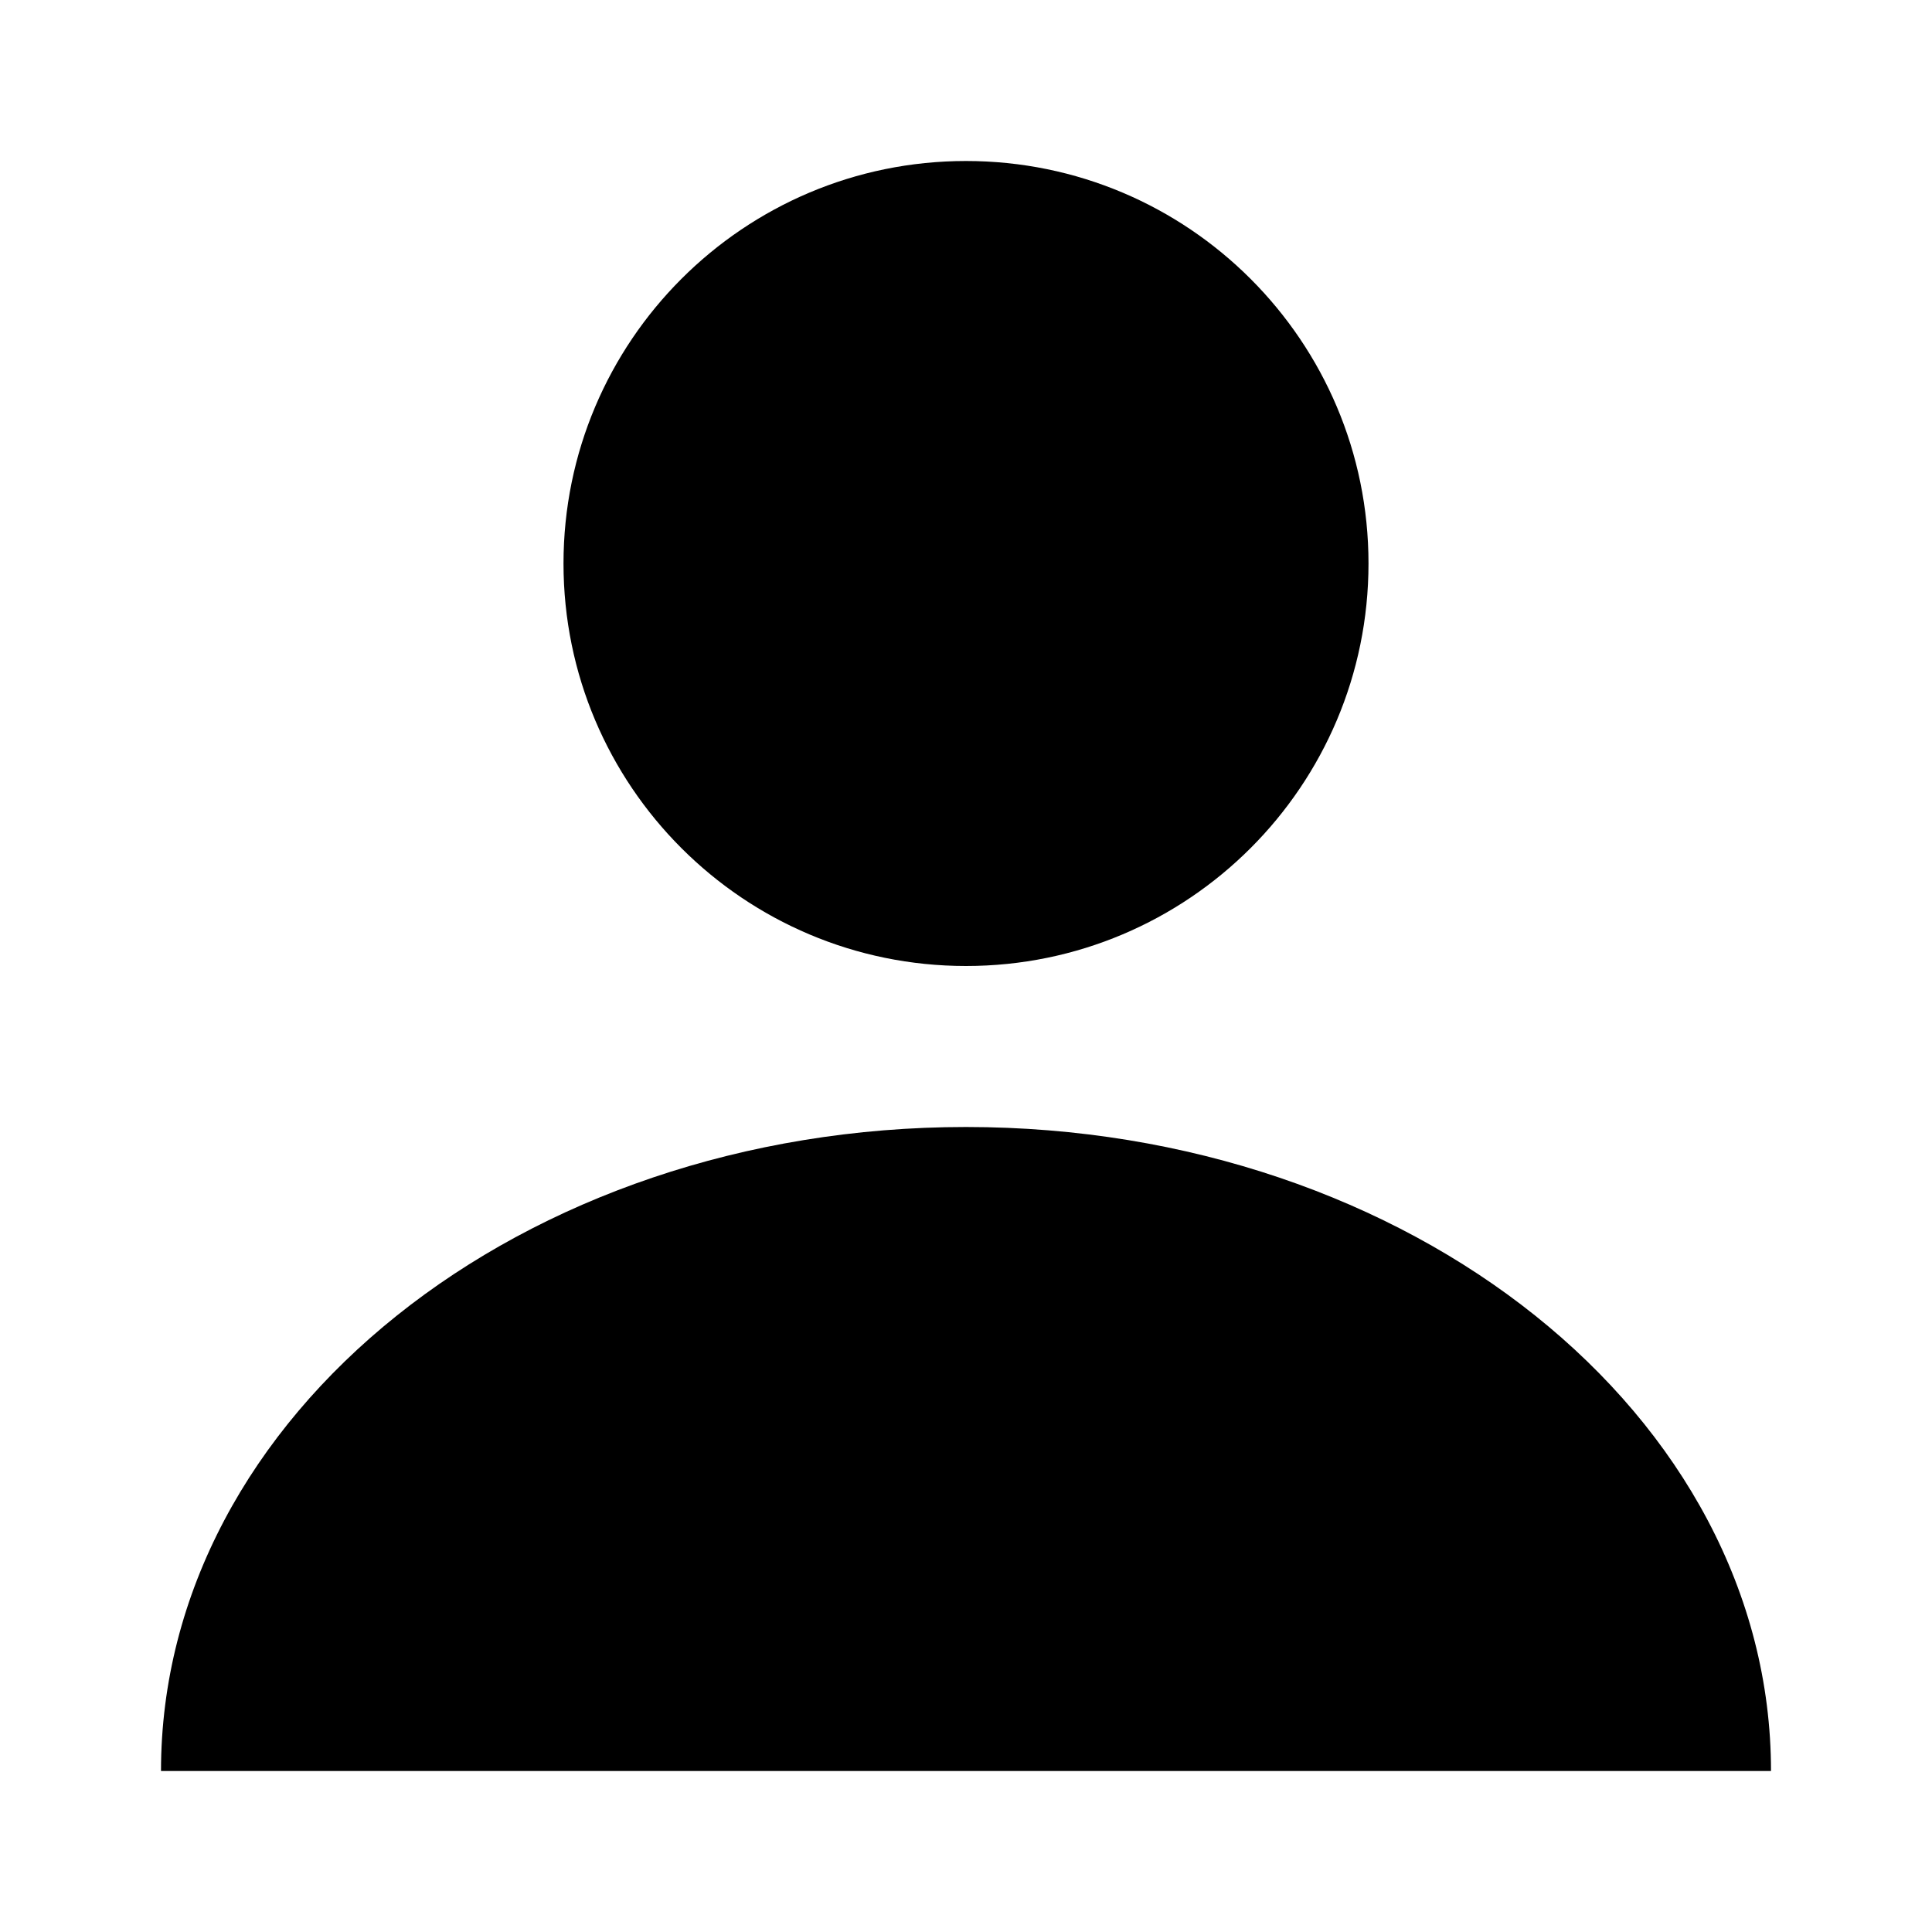
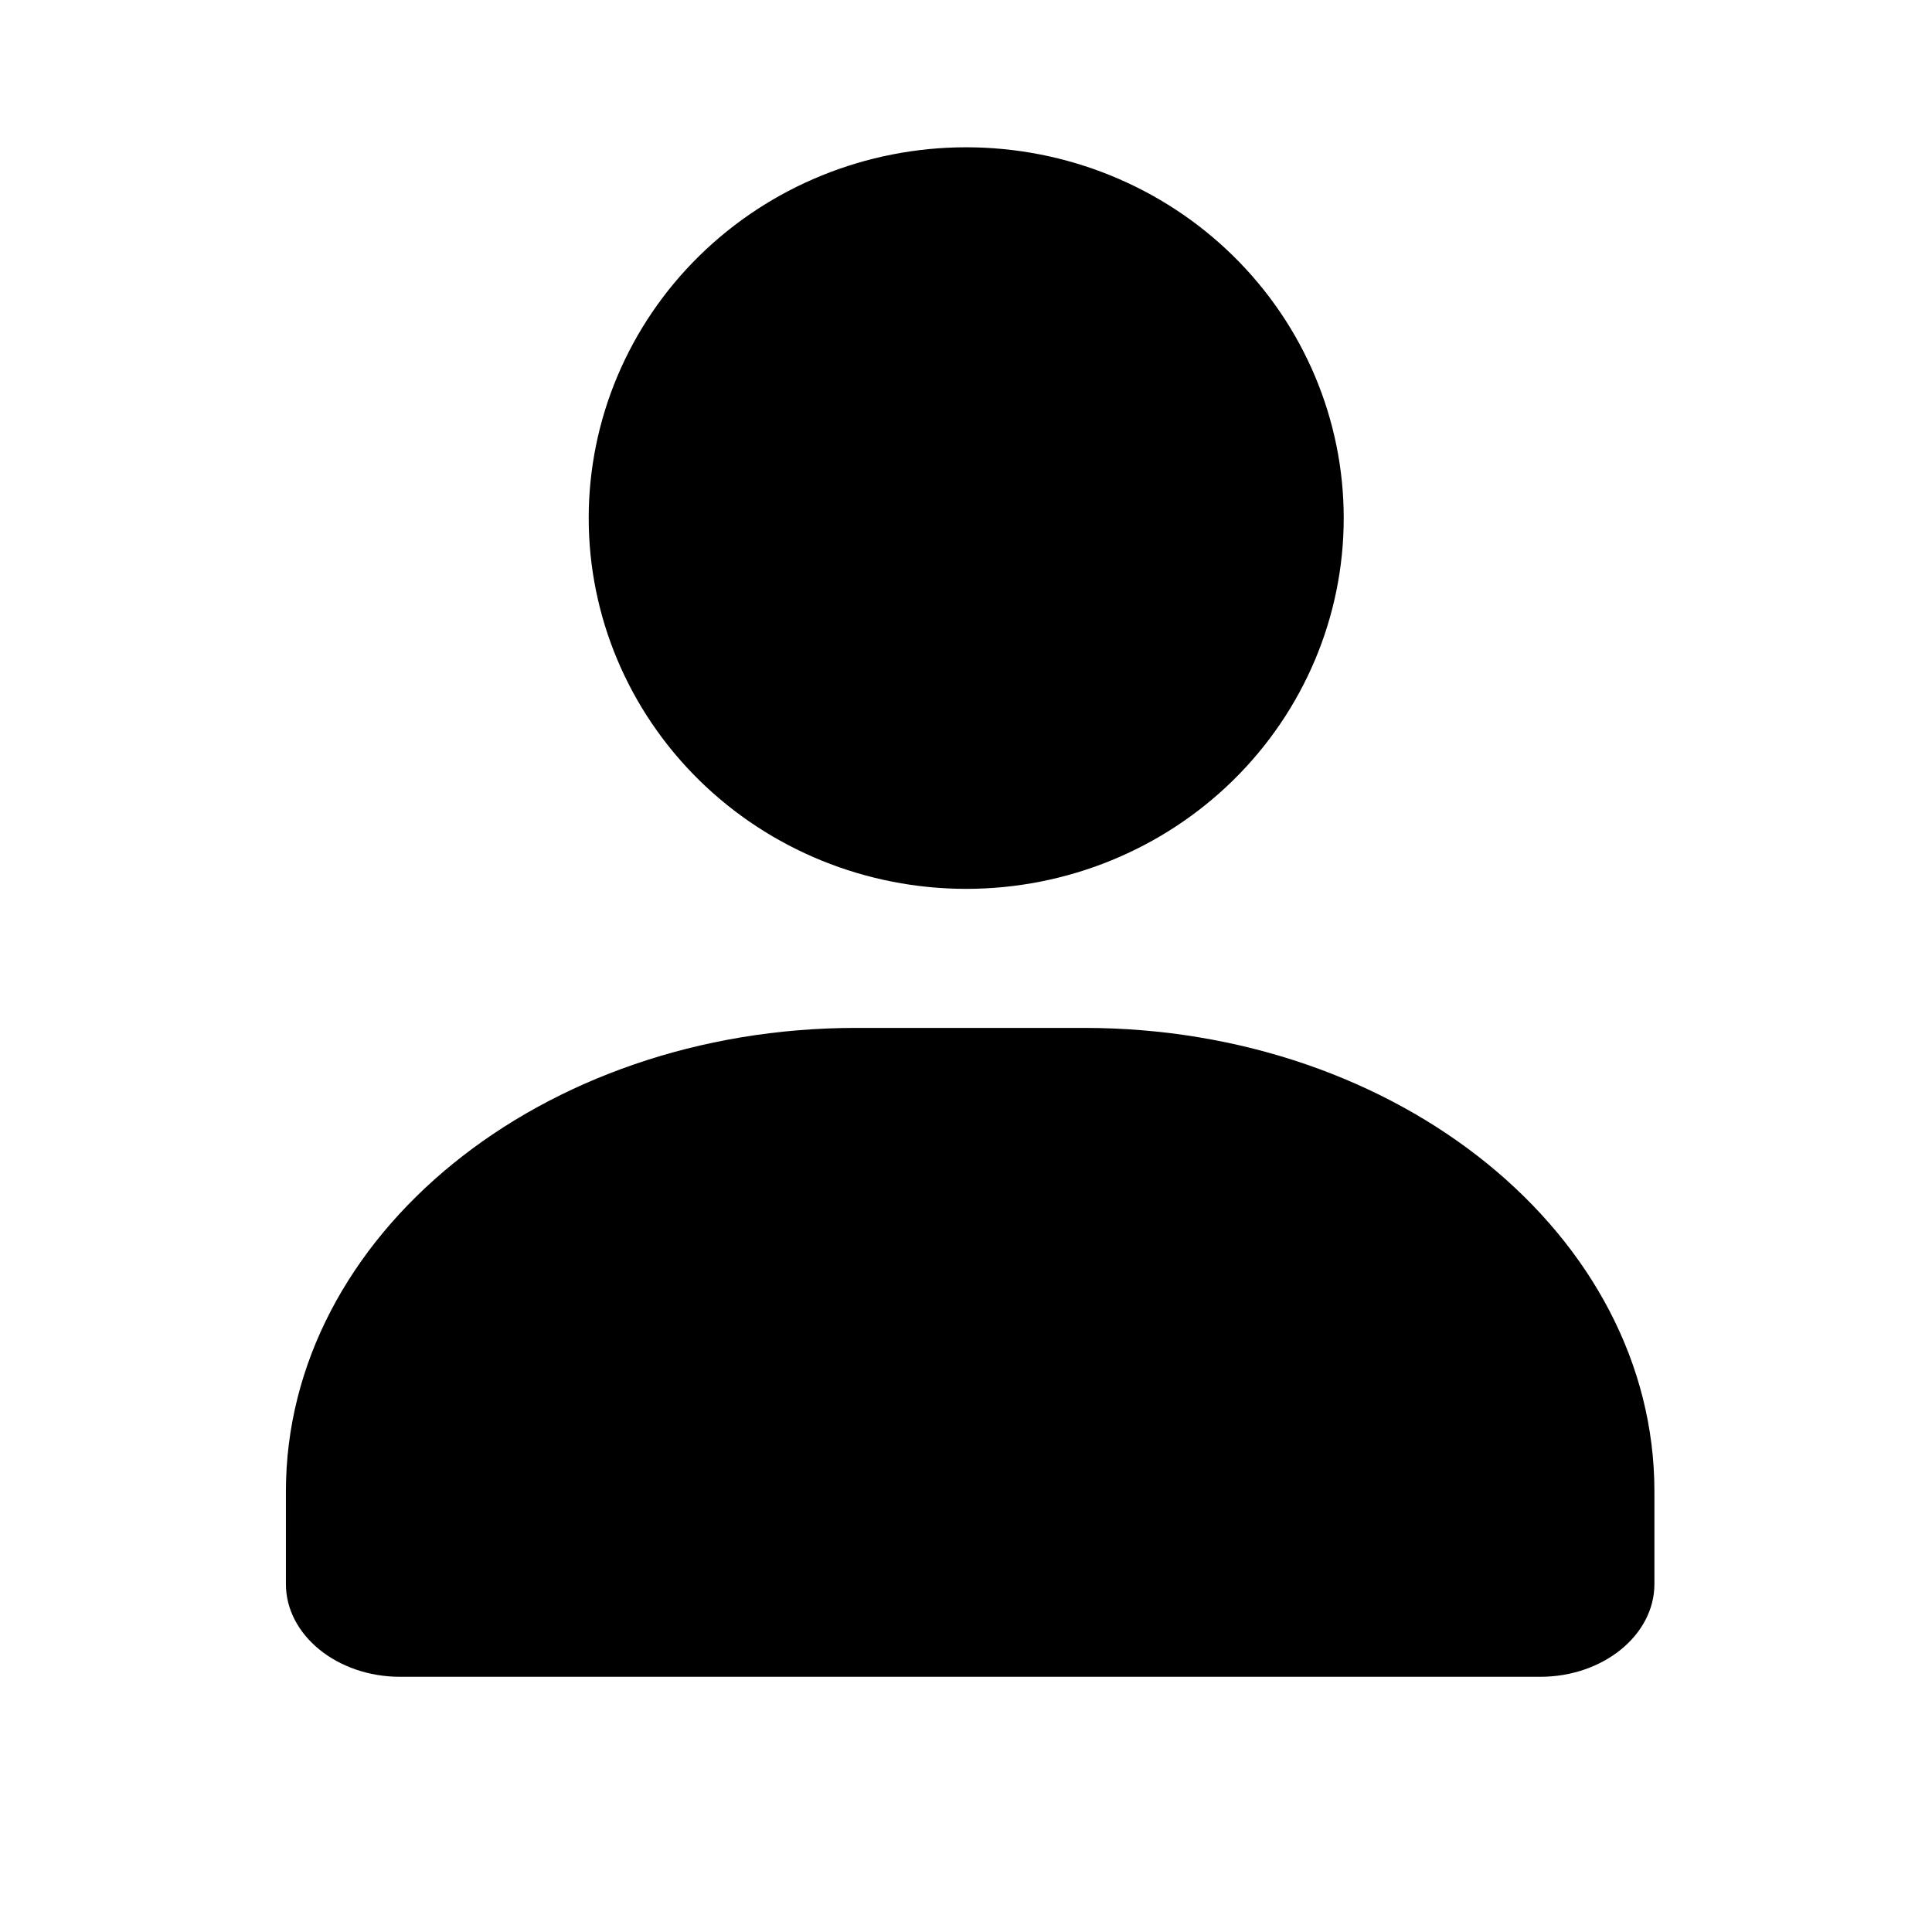
- <svg xmlns="http://www.w3.org/2000/svg" width="24" height="24" viewBox="0 0 24 24" fill="none">
-   <path d="M12 12C14.761 12 17 9.761 17 7C17 4.239 14.761 2 12 2C9.239 2 7 4.239 7 7C7 9.761 9.239 12 12 12Z" fill="currentColor" />
-   <path d="M12 14C6.477 14 2 17.582 2 22H22C22 17.582 17.523 14 12 14Z" fill="currentColor" />
+ <svg xmlns="http://www.w3.org/2000/svg" width="140" height="140" viewBox="0 0 140 140" fill="none">
+   <path d="M70.015 10.673C62.76 10.673 55.802 13.503 50.671 18.542C45.541 23.581 42.659 30.415 42.659 37.541C42.659 44.667 45.541 51.502 50.671 56.54C55.802 61.579 62.76 64.41 70.015 64.41C77.271 64.41 84.229 61.579 89.359 56.54C94.489 51.502 97.371 44.667 97.371 37.541C97.371 30.415 94.489 23.581 89.359 18.542C84.229 13.503 77.271 10.673 70.015 10.673ZM78.565 74.486H62.037C39.229 74.486 20.718 89.532 20.718 108.072V114.789C20.718 118.483 24.437 121.506 28.982 121.506H111.621C116.166 121.506 119.885 118.483 119.885 114.789V108.072C119.885 89.532 101.373 74.486 78.565 74.486Z" fill="currentColor" />
</svg>
